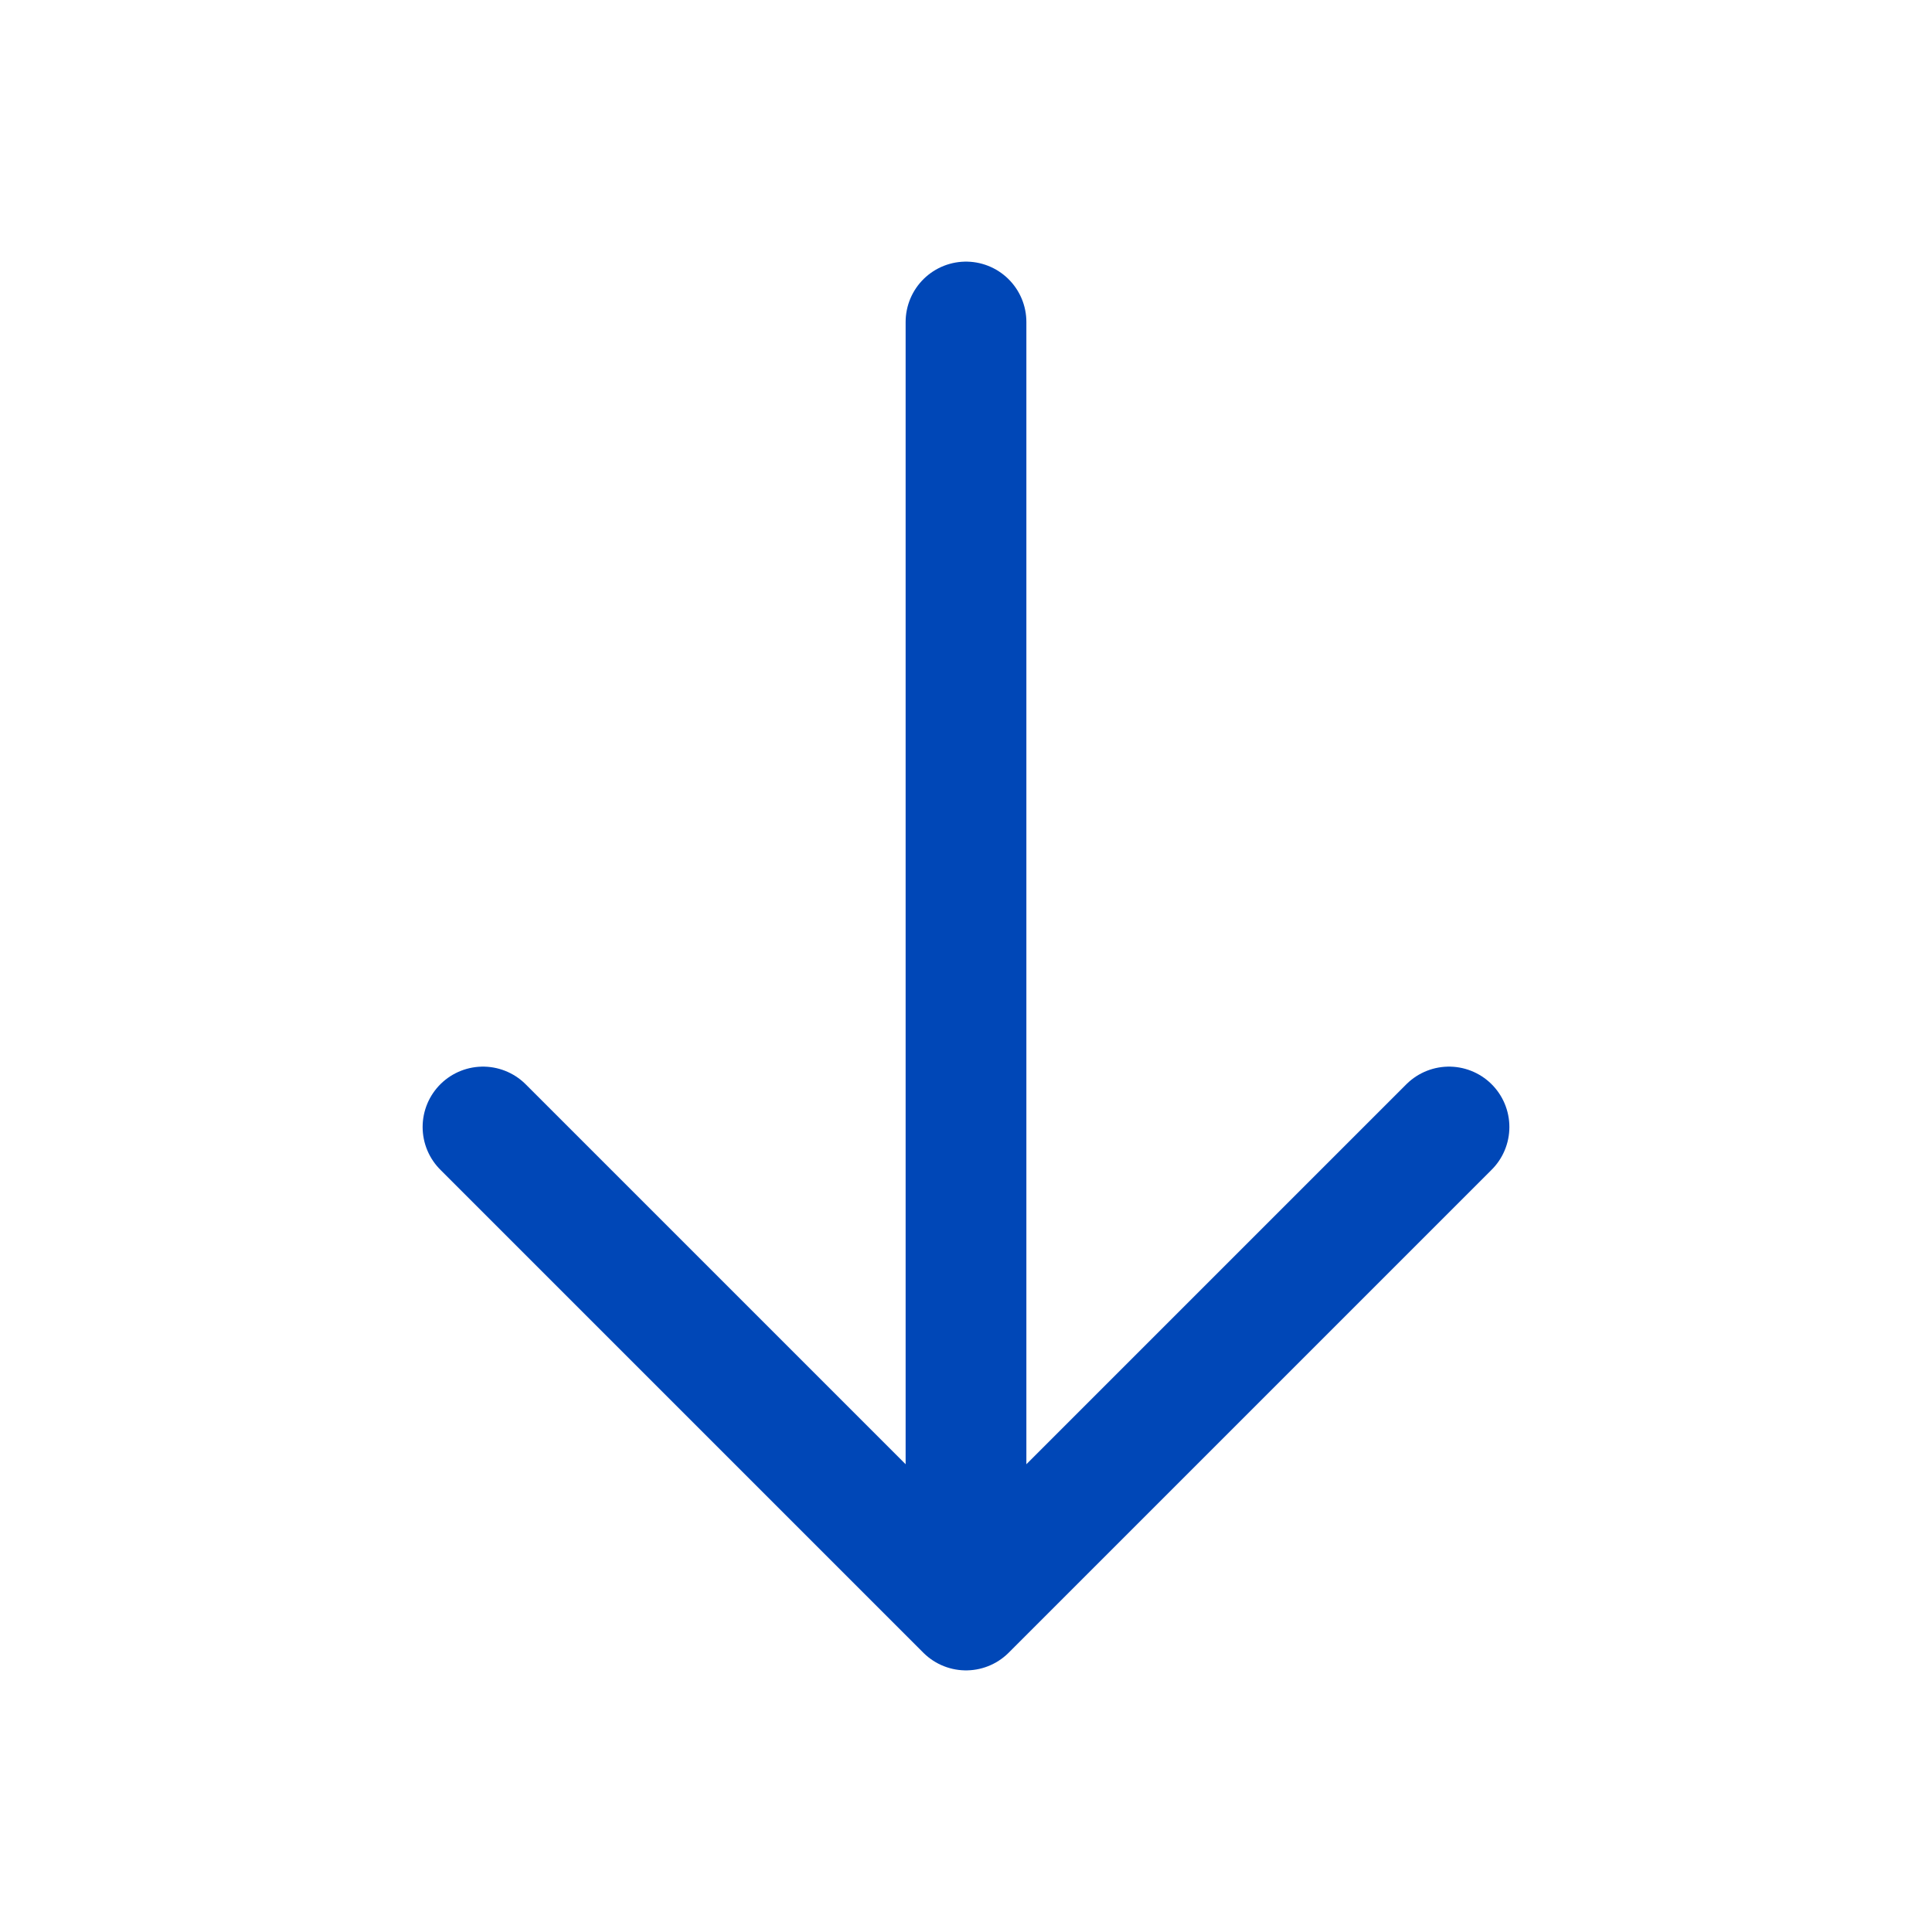
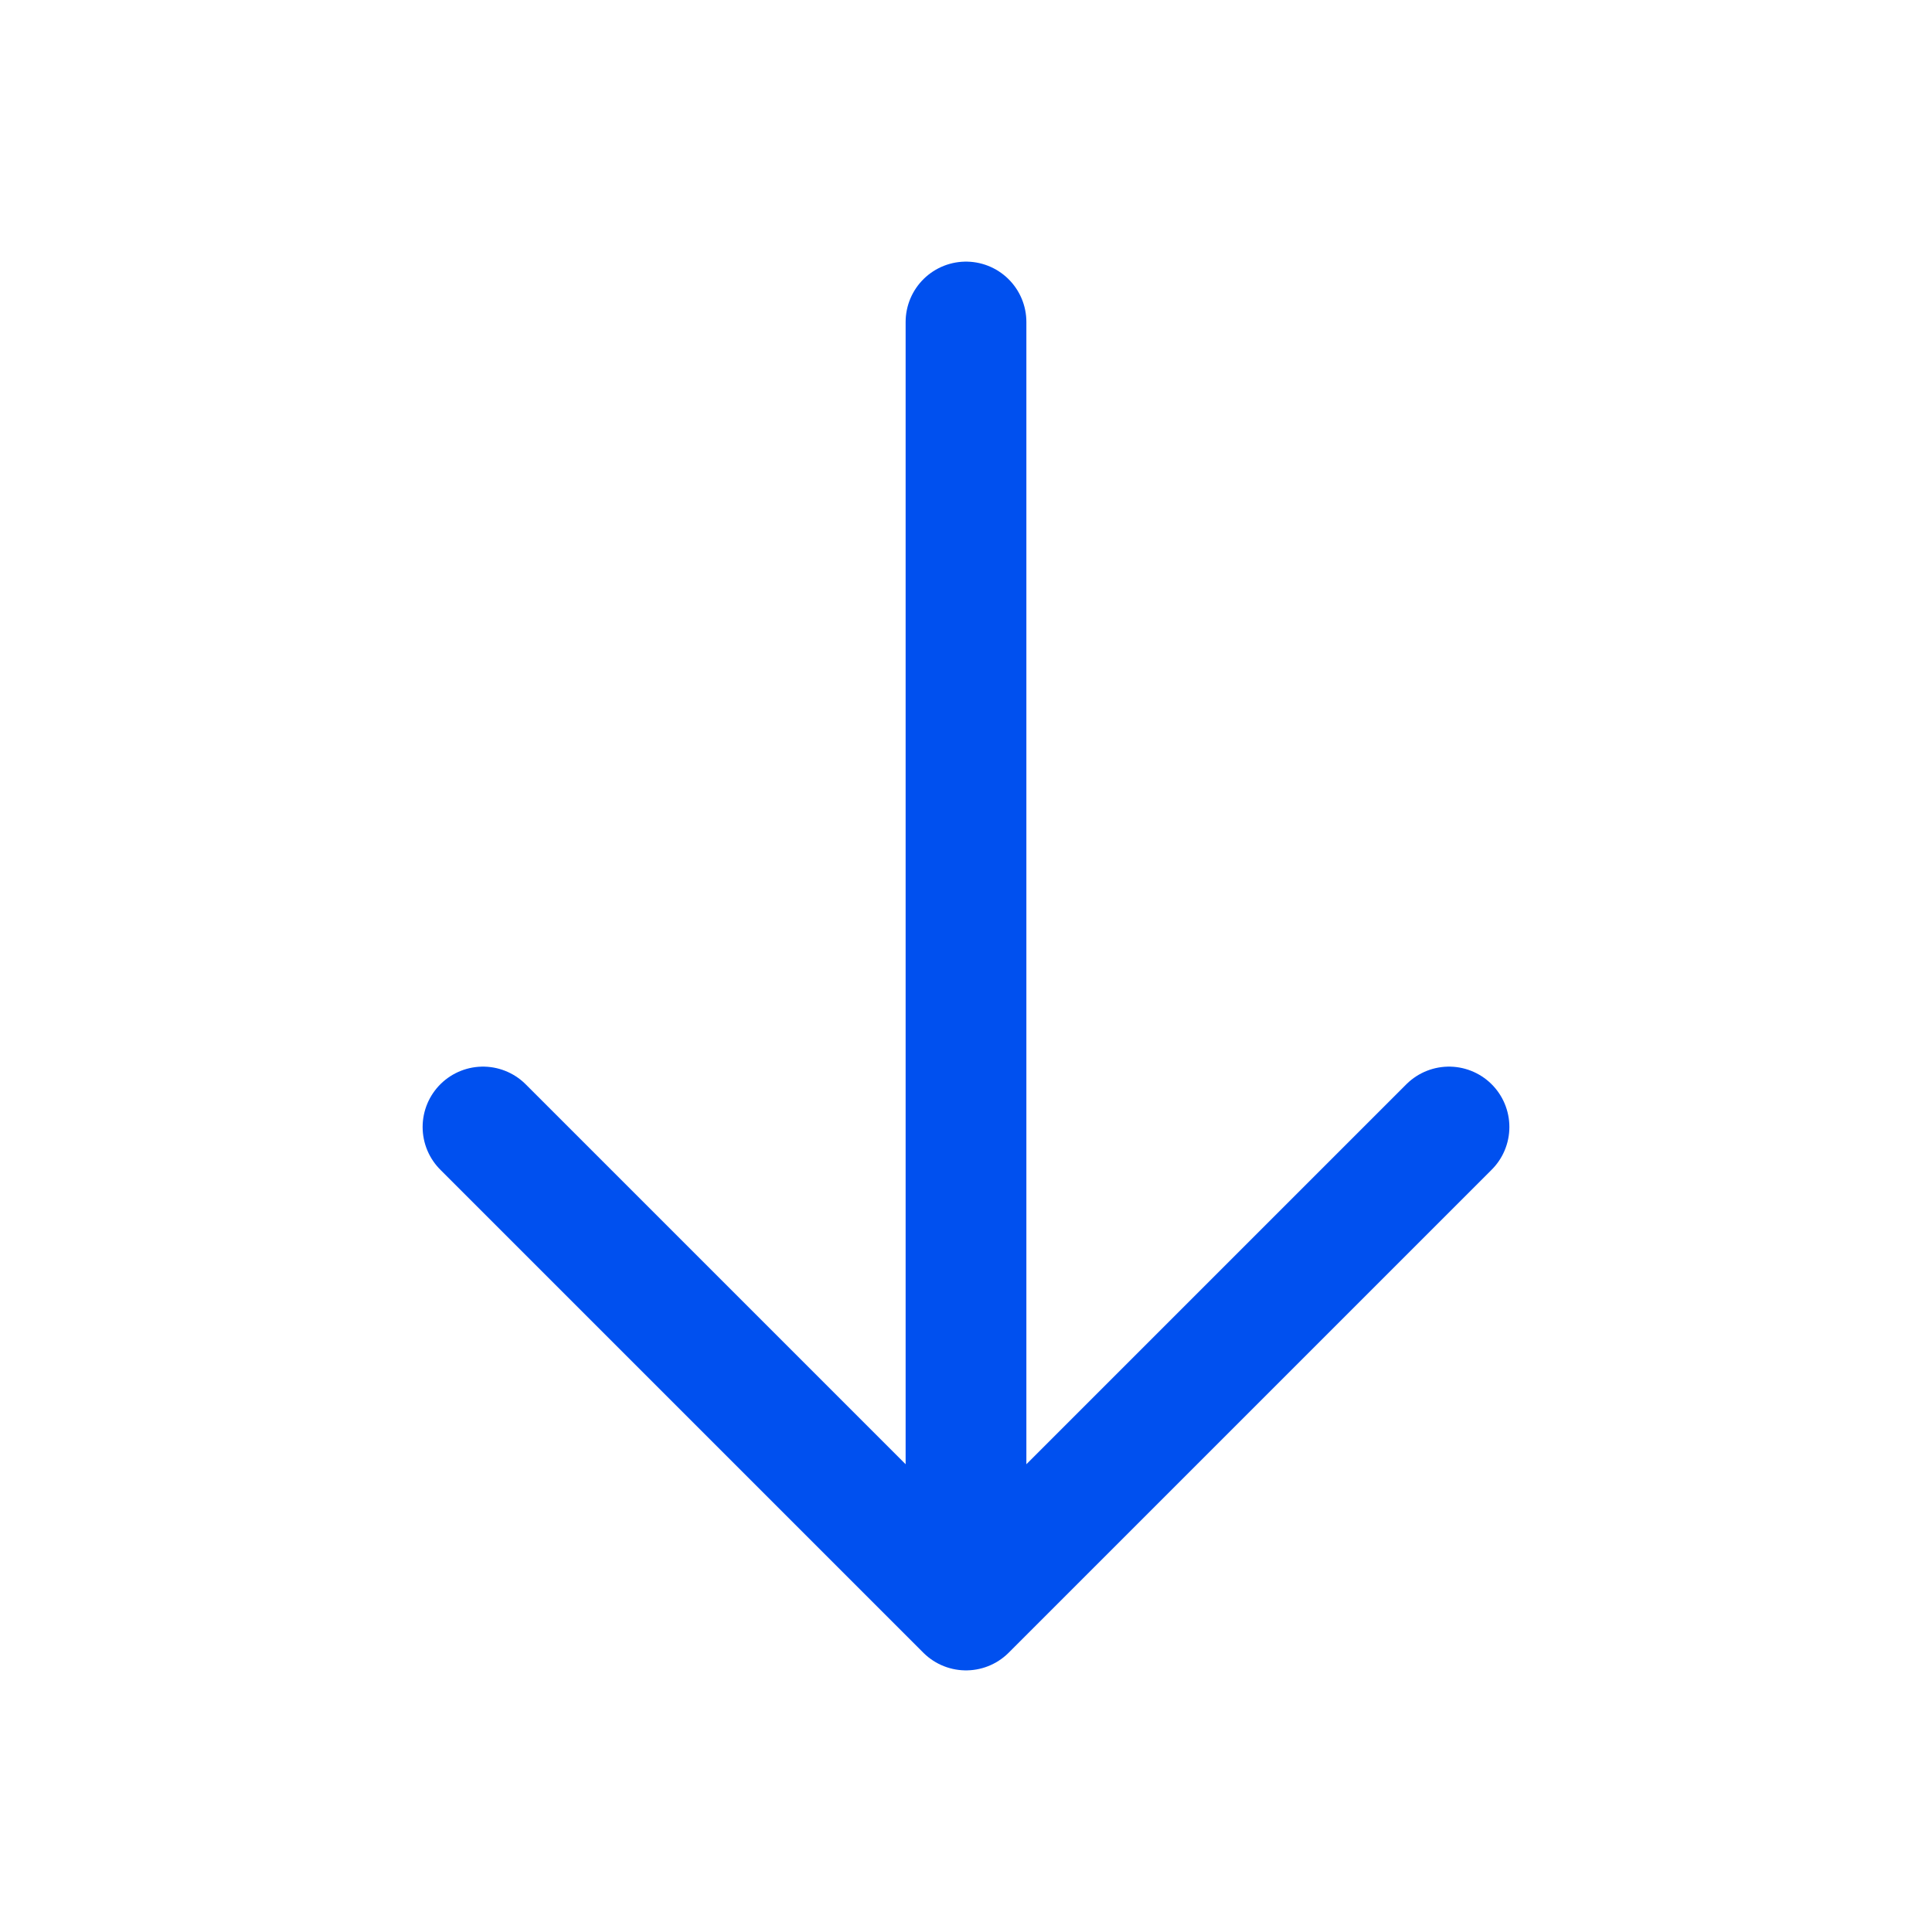
<svg xmlns="http://www.w3.org/2000/svg" viewBox="0 0 24 24" fill="none">
  <g id="SVGRepo_bgCarrier" stroke-width="0" />
  <g id="SVGRepo_tracerCarrier" stroke-linecap="round" stroke-linejoin="round" />
  <g id="SVGRepo_iconCarrier">
-     <path d="M12 20L12 4M12 20L6 14M12 20L18 14" stroke="#0047B7" stroke-width="1.5" stroke-linecap="round" stroke-linejoin="round" />
+     <path d="M12 20L12 4M12 20L6 14M12 20L18 14" stroke="#0050ef" stroke-width="1.5" stroke-linecap="round" stroke-linejoin="round" />
  </g>
</svg>
